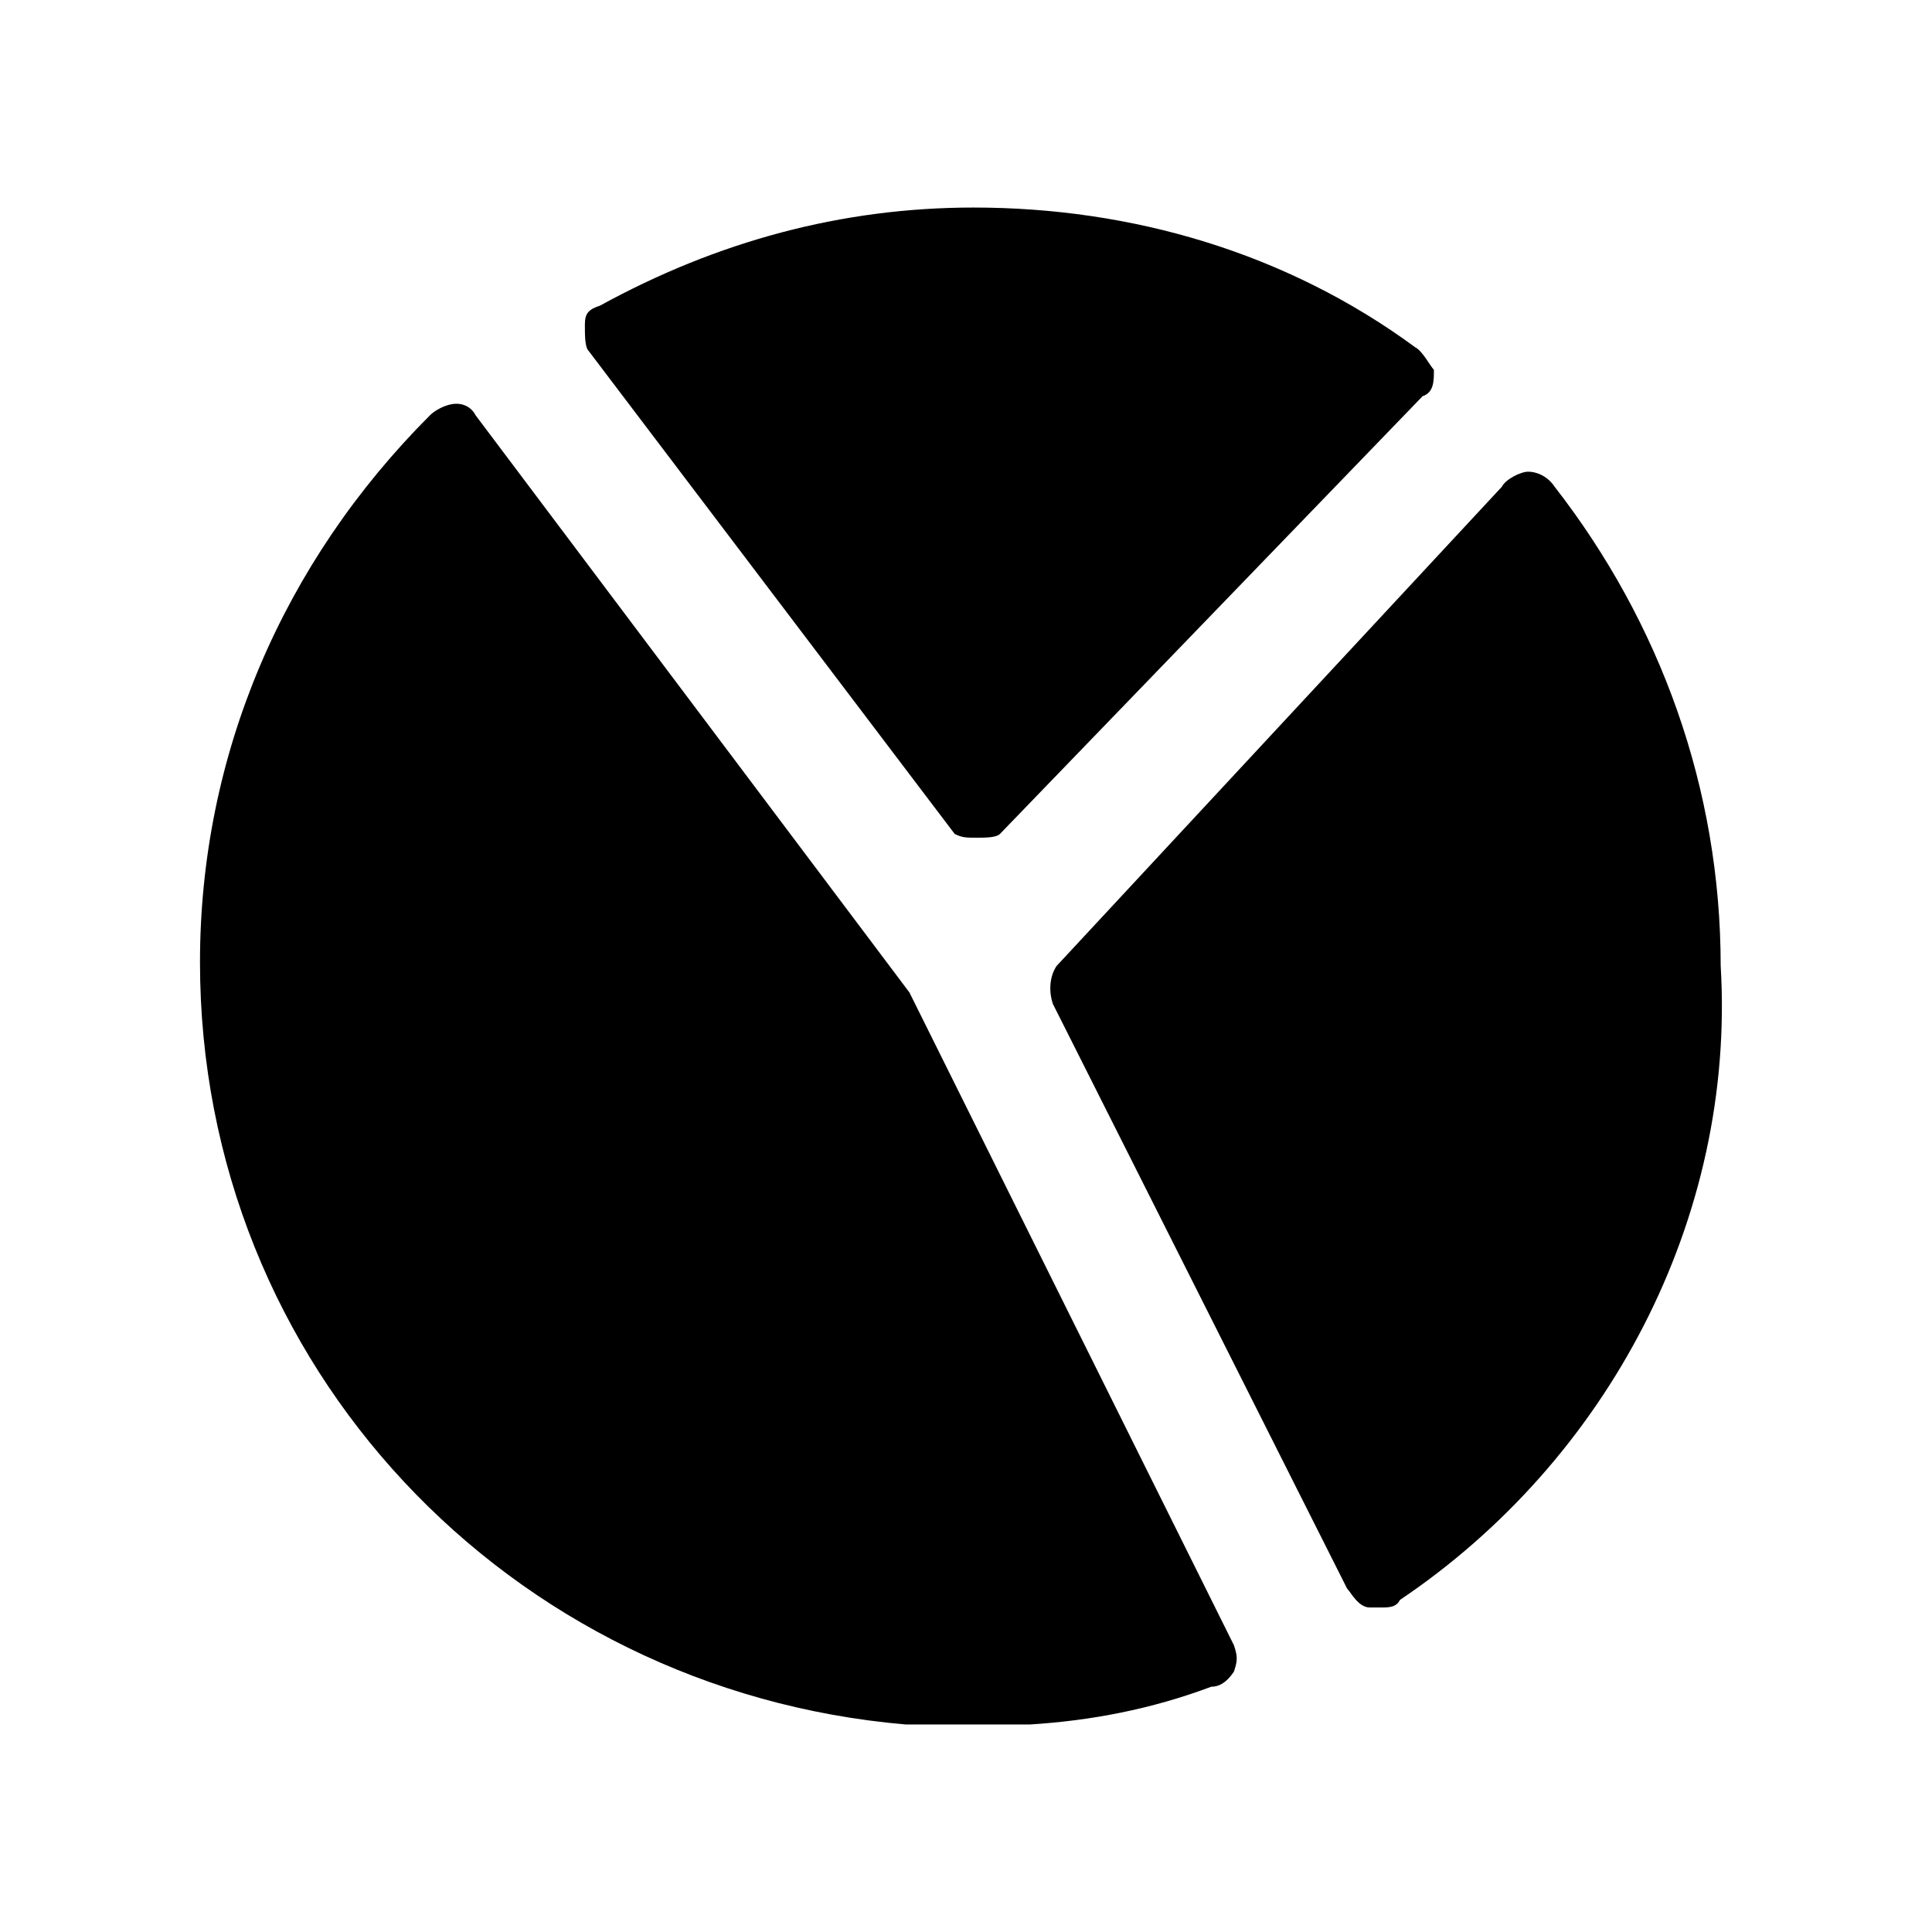
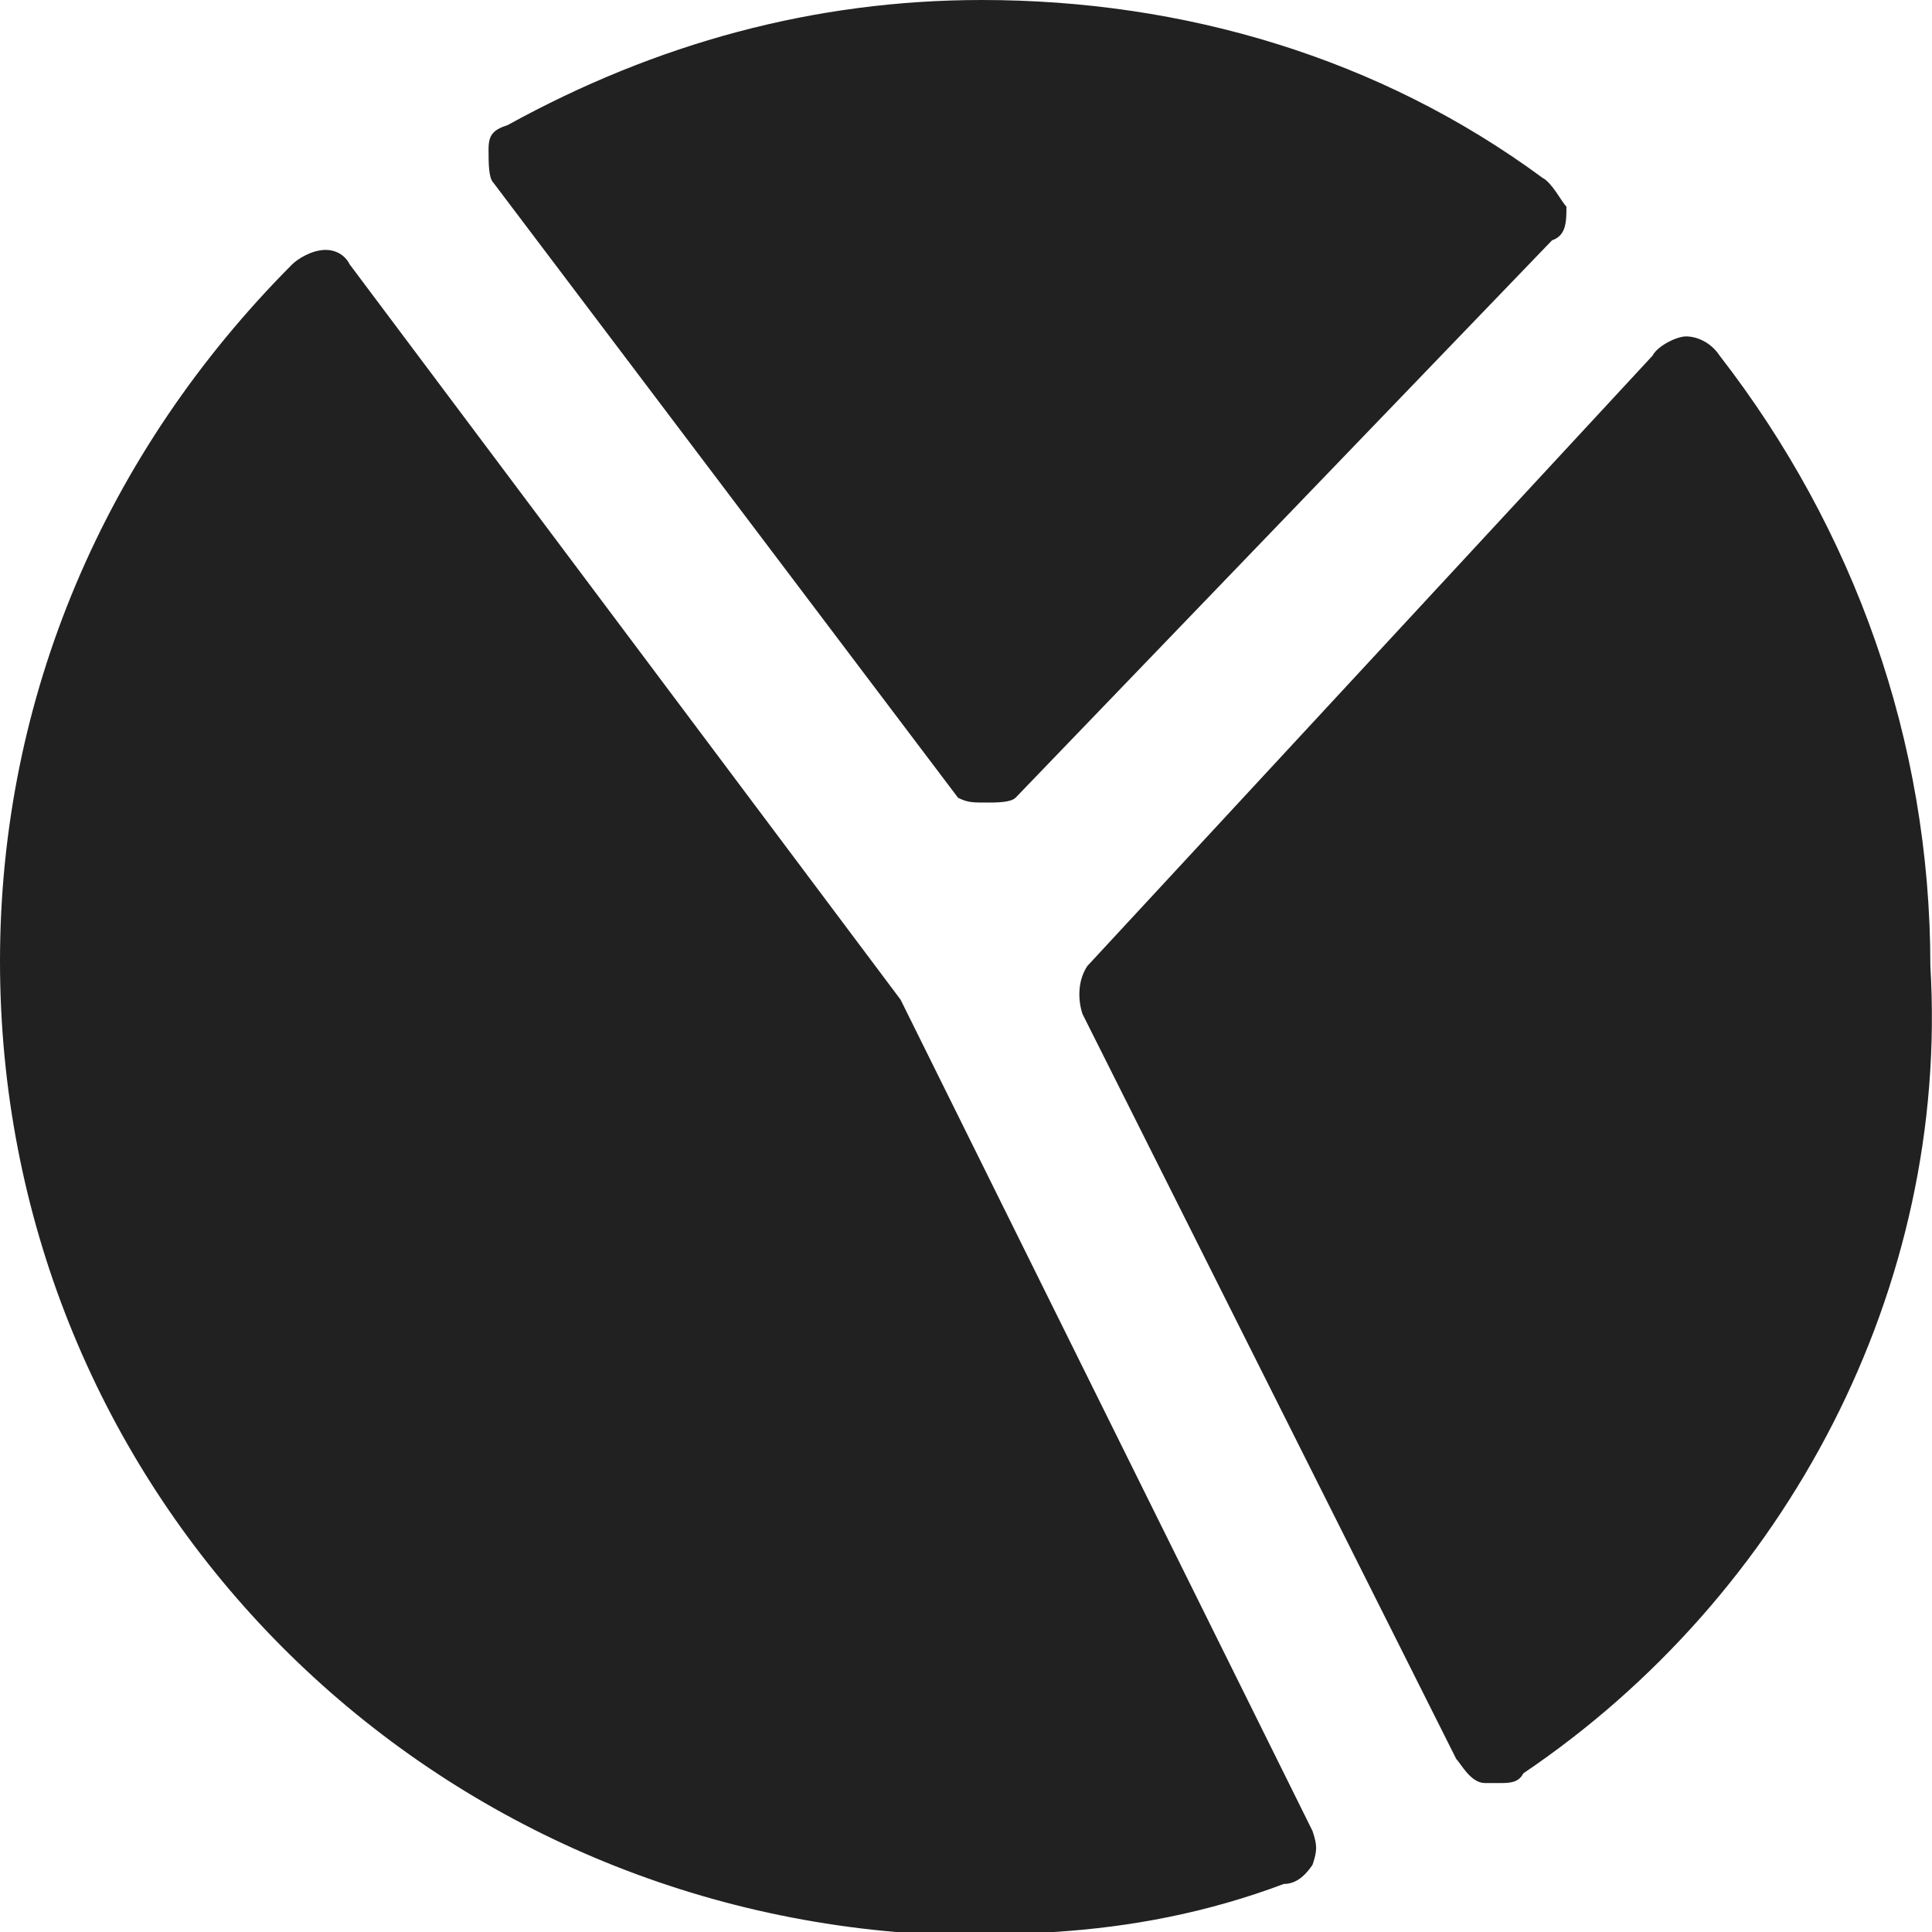
- <svg fill="#000000" height="512" width="512" id="icon-chart-pie" viewBox="0 0 512 512">
-   <path d="m371 424c-1 2-3 2-5 2-1 0-1 0-3 0-3 0-5-4-6-5l-78-155c-1-3-1-7 1-10l118-127c1-2 5-4 7-4 2 0 5 1 7 4 28 36 44 80 44 127 4 67-30 131-85 168z m-106-203c-1 1-4 1-6 1-3 0-4 0-6-1l-97-128c-1-1-1-4-1-7 0-3 1-4 4-5 31-17 64-26 99-26 42 0 83 12 117 37 2 1 4 5 5 6 0 3 0 6-3 7z m62 215c1 3 1 4 0 7-2 3-4 4-6 4-16 6-32 9-48 10l-33 0c-105-9-187-95-187-202 0-55 22-106 61-145 1-1 4-3 7-3 2 0 4 1 5 3l115 153z" />
+ <svg xmlns="http://www.w3.org/2000/svg" width="32" height="32" viewBox="0 0 32 32">
+   <g fill="#212121" class="nc-icon-wrapper">
+     <g fill="#212121">
+       <path transform="scale(1,-1) translate(0,-32)" d="M 25.23 2.627 C 25.151 2.467 24.993 2.467 24.834 2.467 H 24.596 C 24.358 2.467 24.199 2.787 24.12 2.866 L 17.93 15.204 C 17.85 15.443 17.85 15.761 18.01 16 L 27.372 26.11 C 27.452 26.269 27.769 26.428 27.927 26.428 C 28.086 26.428 28.324 26.348 28.483 26.109 C 30.704 23.244 31.973 19.741 31.973 16 C 32.291 10.667 29.593 5.572 25.23 2.627 z M 16.82 18.787 C 16.741 18.707 16.503 18.707 16.344 18.707 C 16.106 18.707 16.027 18.707 15.868 18.787 L 8.172 28.974 C 8.092 29.054 8.092 29.293 8.092 29.531 C 8.092 29.771 8.172 29.85 8.41 29.929 C 10.87 31.284 13.488 32 16.265 32 C 19.597 32 22.85 31.045 25.548 29.055 C 25.707 28.975 25.865 28.657 25.945 28.577 C 25.945 28.338 25.945 28.099 25.707 28.02 L 16.82 18.786 z M 21.74 1.672 C 21.819 1.432 21.819 1.353 21.74 1.114 C 21.581 0.876 21.422 0.796 21.264 0.796 C 19.994 0.318 18.724 0.08 17.455 0 H 14.837 C 6.506 0.716 0 7.562 0 16.08 C 0 20.458 1.746 24.517 4.84 27.622 C 4.92 27.702 5.157 27.861 5.395 27.861 C 5.554 27.861 5.713 27.781 5.792 27.621 L 14.916 15.443 L 21.74 1.672 z" />
+     </g>
+   </g>
</svg>
